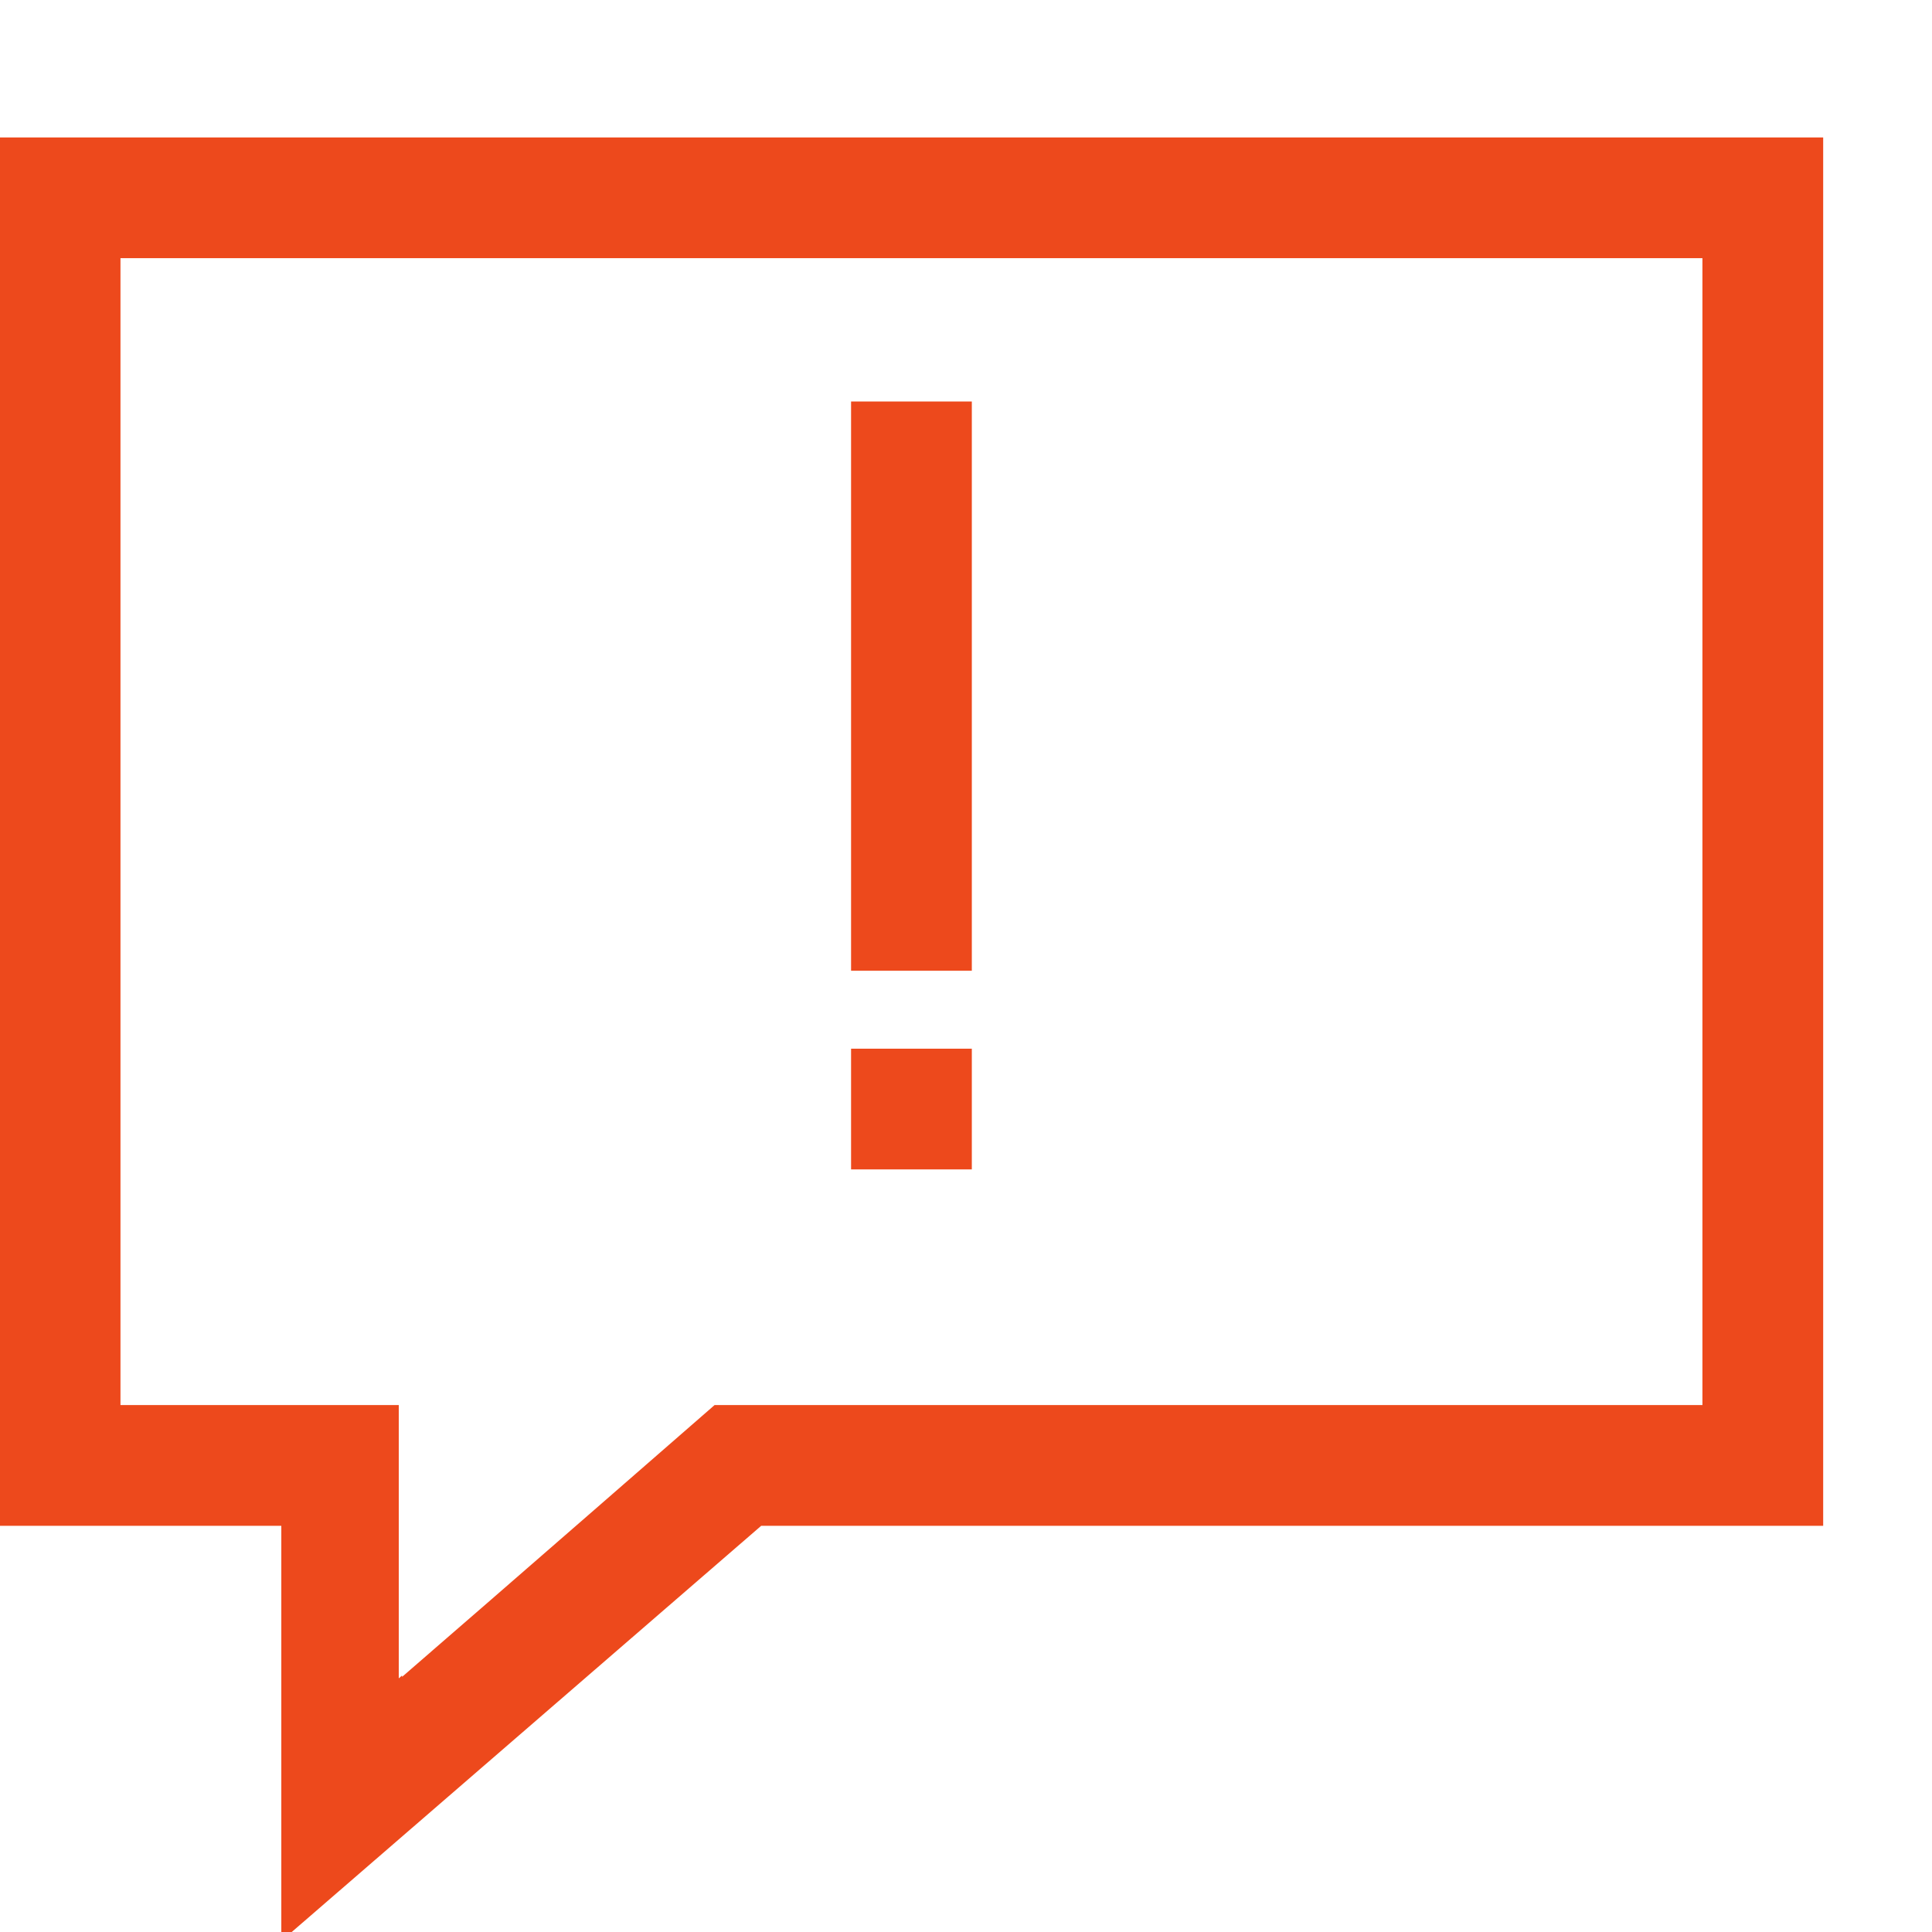
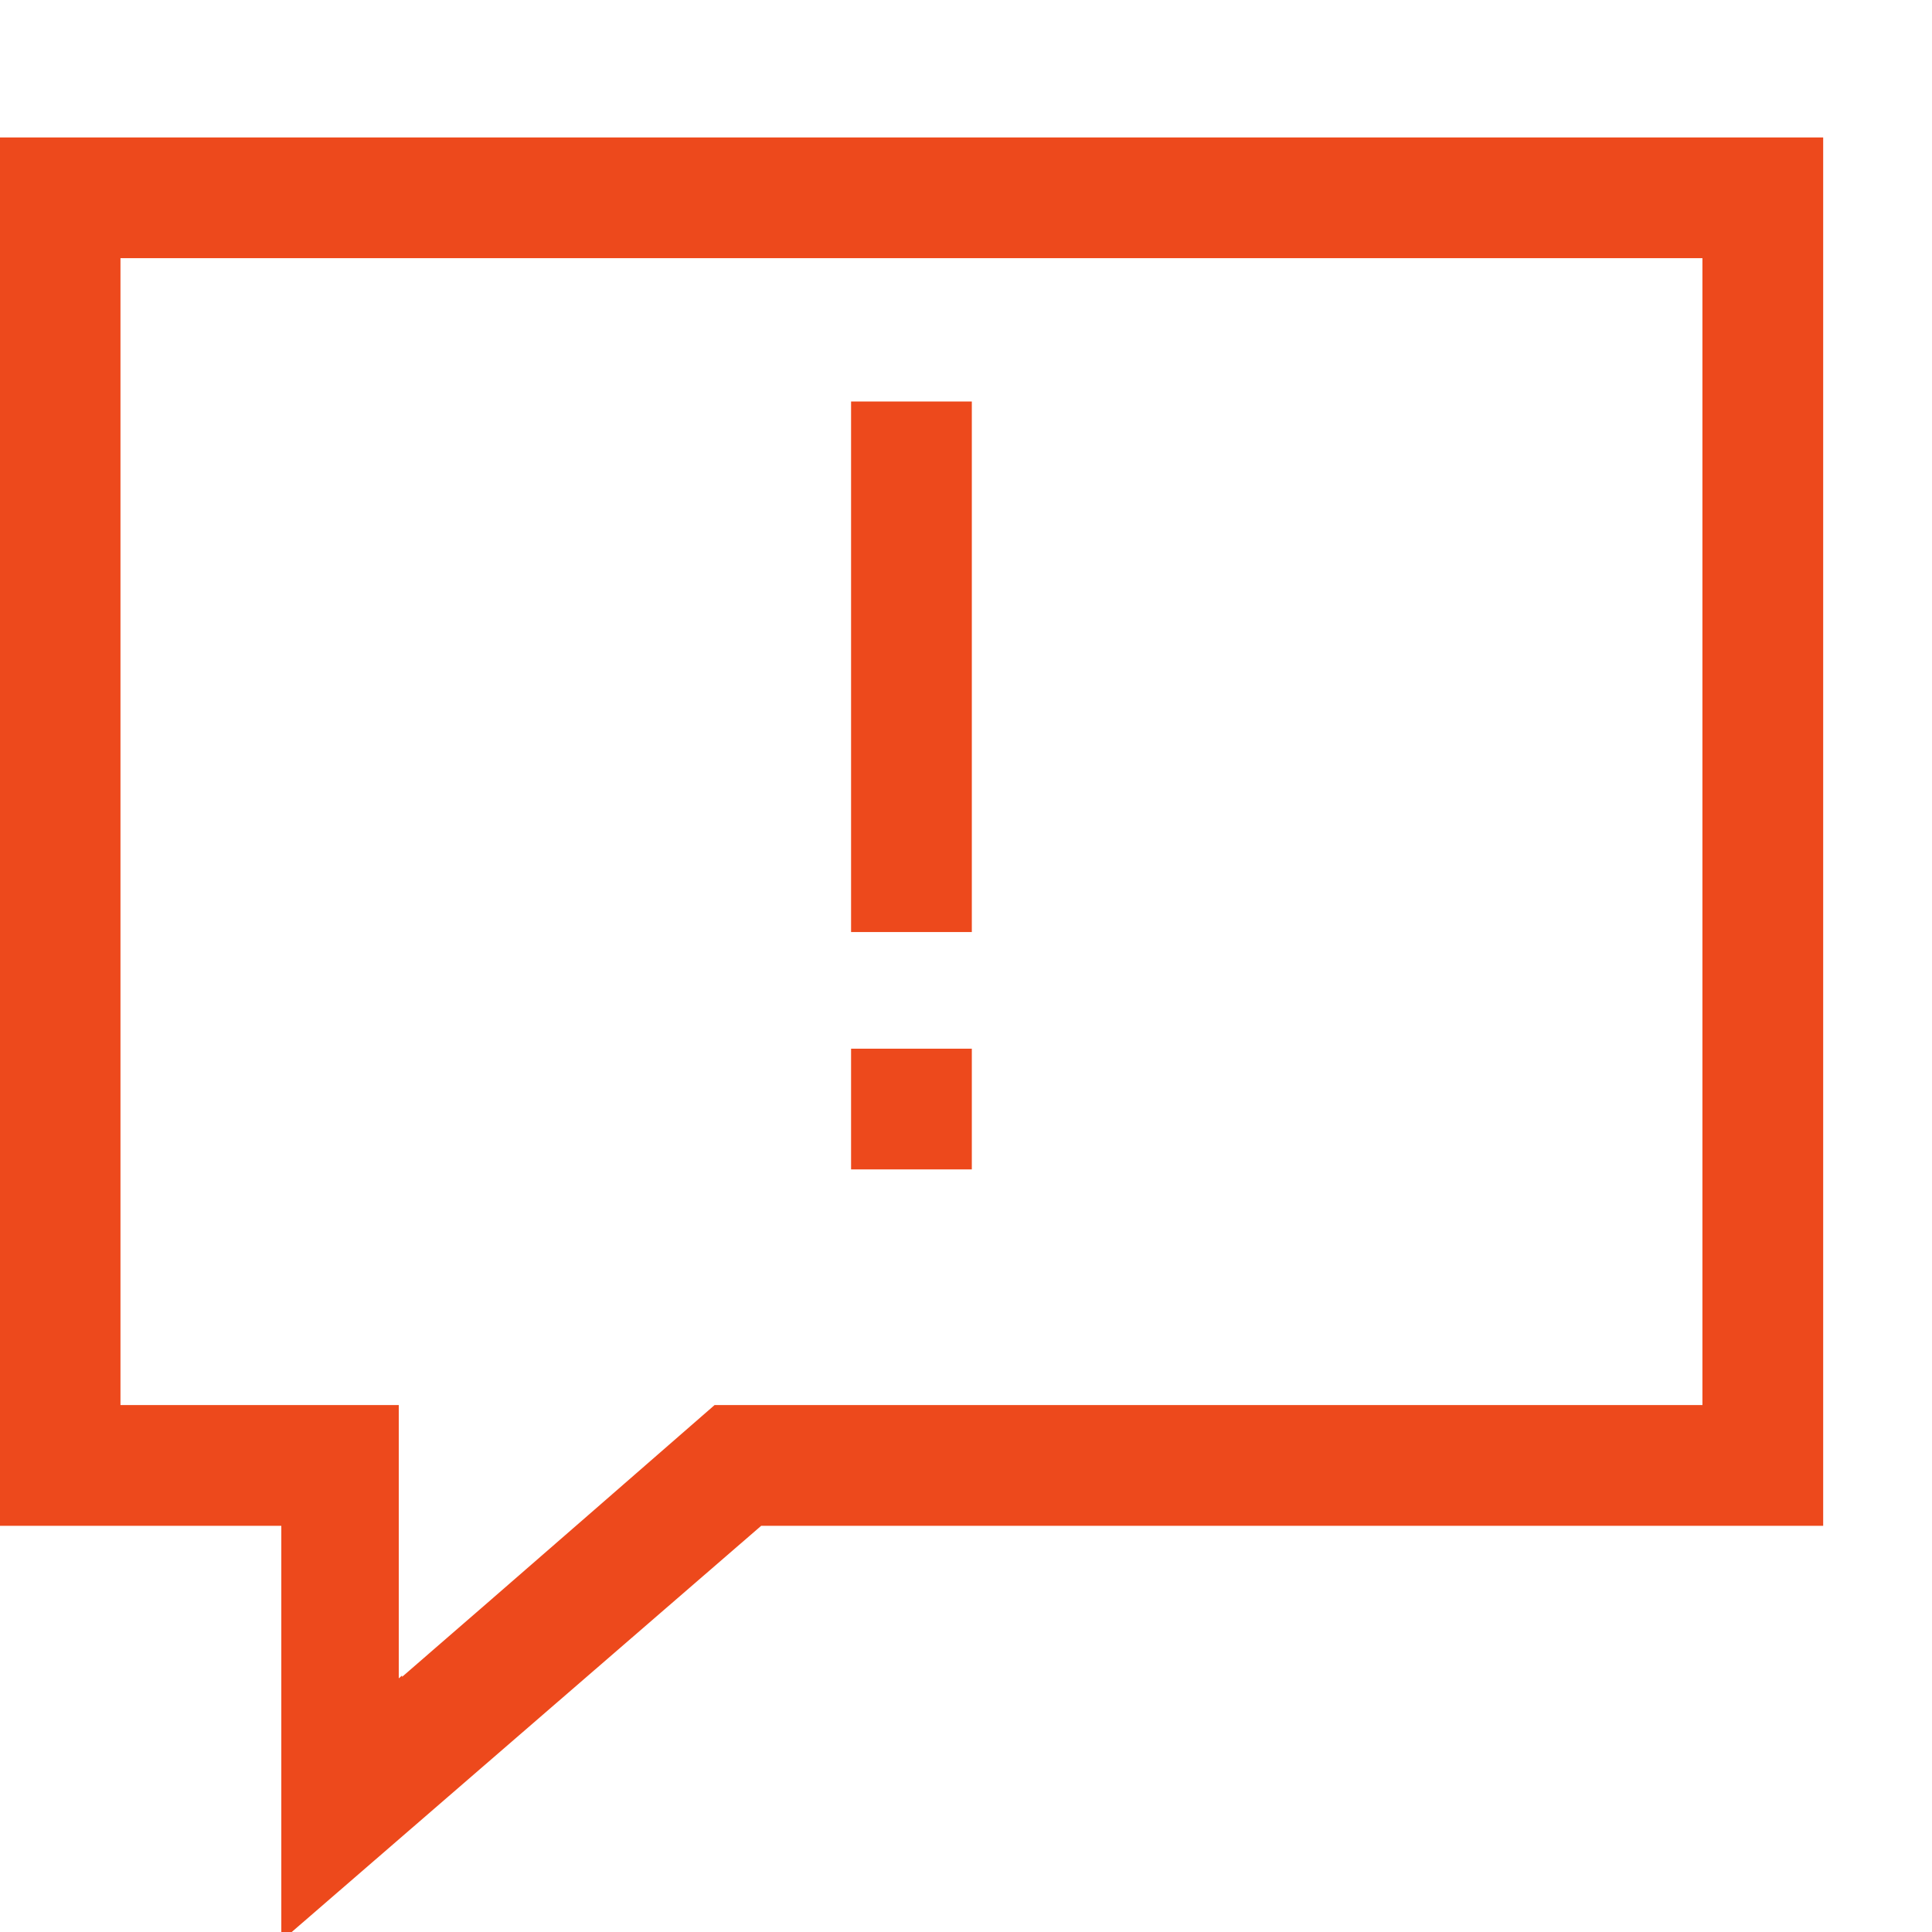
- <svg xmlns="http://www.w3.org/2000/svg" version="1.1" width="1024" height="1024" viewBox="0 0 1024.00 1024.00" enable-background="new 0 0 1024.00 1024.00" xml:space="preserve" id="svg4562">
+ <svg xmlns="http://www.w3.org/2000/svg" id="svg4562" xml:space="preserve" enable-background="new 0 0 1024.00 1024.00" viewBox="0 0 1024.00 1024.00" height="1024" width="1024" version="1.1">
  <defs id="defs4566" />
  <g id="g5743" />
-   <g id="g5743-3" transform="translate(0,-662.4746)" />
-   <g transform="matrix(-1,0,0,1,1023.029,-1.627182)" id="g4518-2" />
-   <path id="rect4621" d="M -0.148 72.846 L -0.148 808.711 L 149.104 808.711 L 149.104 1028.783 L 403.447 808.711 L 966.322 808.711 L 966.322 72.846 L -0.148 72.846 z M 63.852 136.846 L 902.322 136.846 L 902.322 744.711 L 378.744 744.711 C 378.744 744.711 263.853 844.902 213.104 888.775 L 213.104 888.037 L 211.355 889.549 L 211.355 744.711 L 63.852 744.711 L 63.852 136.846 z M 451.086 212.812 L 451.086 514.504 L 515.086 514.504 L 515.086 212.812 L 451.086 212.812 z M 451.086 555.814 L 451.086 619.814 L 515.086 619.814 L 515.086 555.814 L 451.086 555.814 z " style="color:#000000;font-style:normal;font-variant:normal;font-weight:normal;font-stretch:normal;font-size:medium;line-height:normal;font-family:sans-serif;font-variant-ligatures:normal;font-variant-position:normal;font-variant-caps:normal;font-variant-numeric:normal;font-variant-alternates:normal;font-feature-settings:normal;text-indent:0;text-align:start;text-decoration:none;text-decoration-line:none;text-decoration-style:solid;text-decoration-color:#000000;letter-spacing:normal;word-spacing:normal;text-transform:none;writing-mode:lr-tb;direction:ltr;text-orientation:mixed;dominant-baseline:auto;baseline-shift:baseline;text-anchor:start;white-space:normal;shape-padding:0;clip-rule:nonzero;display:inline;overflow:visible;visibility:visible;opacity:0.99;isolation:auto;mix-blend-mode:normal;color-interpolation:sRGB;color-interpolation-filters:linearRGB;solid-color:#000000;solid-opacity:1;vector-effect:none;fill:#ed481a;fill-opacity:1;fill-rule:nonzero;stroke:none;stroke-width:64;stroke-linecap:butt;stroke-linejoin:miter;stroke-miterlimit:4;stroke-dasharray:none;stroke-dashoffset:0;stroke-opacity:1;color-rendering:auto;image-rendering:auto;shape-rendering:auto;text-rendering:auto;enable-background:accumulate" />
-   <g transform="matrix(0.8659487,0,0,0.8407908,63.49566,73.30012)" id="g4590-9" style="fill:#ecd919;fill-opacity:1;stroke-width:1.172" />
+   <g transform="translate(0,-662.4746)" id="g5743-3" />
+   <g id="g4518-2" transform="matrix(-1,0,0,1,1023.029,-1.627182)" />
+   <path style="color:#000000;font-style:normal;font-variant:normal;font-weight:normal;font-stretch:normal;font-size:medium;line-height:normal;font-family:sans-serif;font-variant-ligatures:normal;font-variant-position:normal;font-variant-caps:normal;font-variant-numeric:normal;font-variant-alternates:normal;font-feature-settings:normal;text-indent:0;text-align:start;text-decoration:none;text-decoration-line:none;text-decoration-style:solid;text-decoration-color:#000000;letter-spacing:normal;word-spacing:normal;text-transform:none;writing-mode:lr-tb;direction:ltr;text-orientation:mixed;dominant-baseline:auto;baseline-shift:baseline;text-anchor:start;white-space:normal;shape-padding:0;clip-rule:nonzero;display:inline;overflow:visible;visibility:visible;opacity:0.99;isolation:auto;mix-blend-mode:normal;color-interpolation:sRGB;color-interpolation-filters:linearRGB;solid-color:#000000;solid-opacity:1;vector-effect:none;fill:#ed481a;fill-opacity:1;fill-rule:nonzero;stroke:none;stroke-width:64;stroke-linecap:butt;stroke-linejoin:miter;stroke-miterlimit:4;stroke-dasharray:none;stroke-dashoffset:0;stroke-opacity:1;color-rendering:auto;image-rendering:auto;shape-rendering:auto;text-rendering:auto;enable-background:accumulate" d="M -0.148,72.846 V 808.711 H 149.104 V 1028.783 L 403.447,808.711 h 562.875 V 72.846 Z M 63.852,136.846 H 902.322 V 744.711 H 378.744 c 0,0 -114.891,100.191 -165.641,144.064 v -0.738 l -1.748,1.512 V 744.711 H 63.852 Z M 451.086,212.812 V 494 H 515.086 l -6e-5,-281.188 z m 0,343.002 v 64 h 64 v -64 z" id="rect4621" />
+   <g style="fill:#ecd919;fill-opacity:1;stroke-width:1.172" id="g4590-9" transform="matrix(0.8659487,0,0,0.8407908,63.49566,73.30012)" />
</svg>
